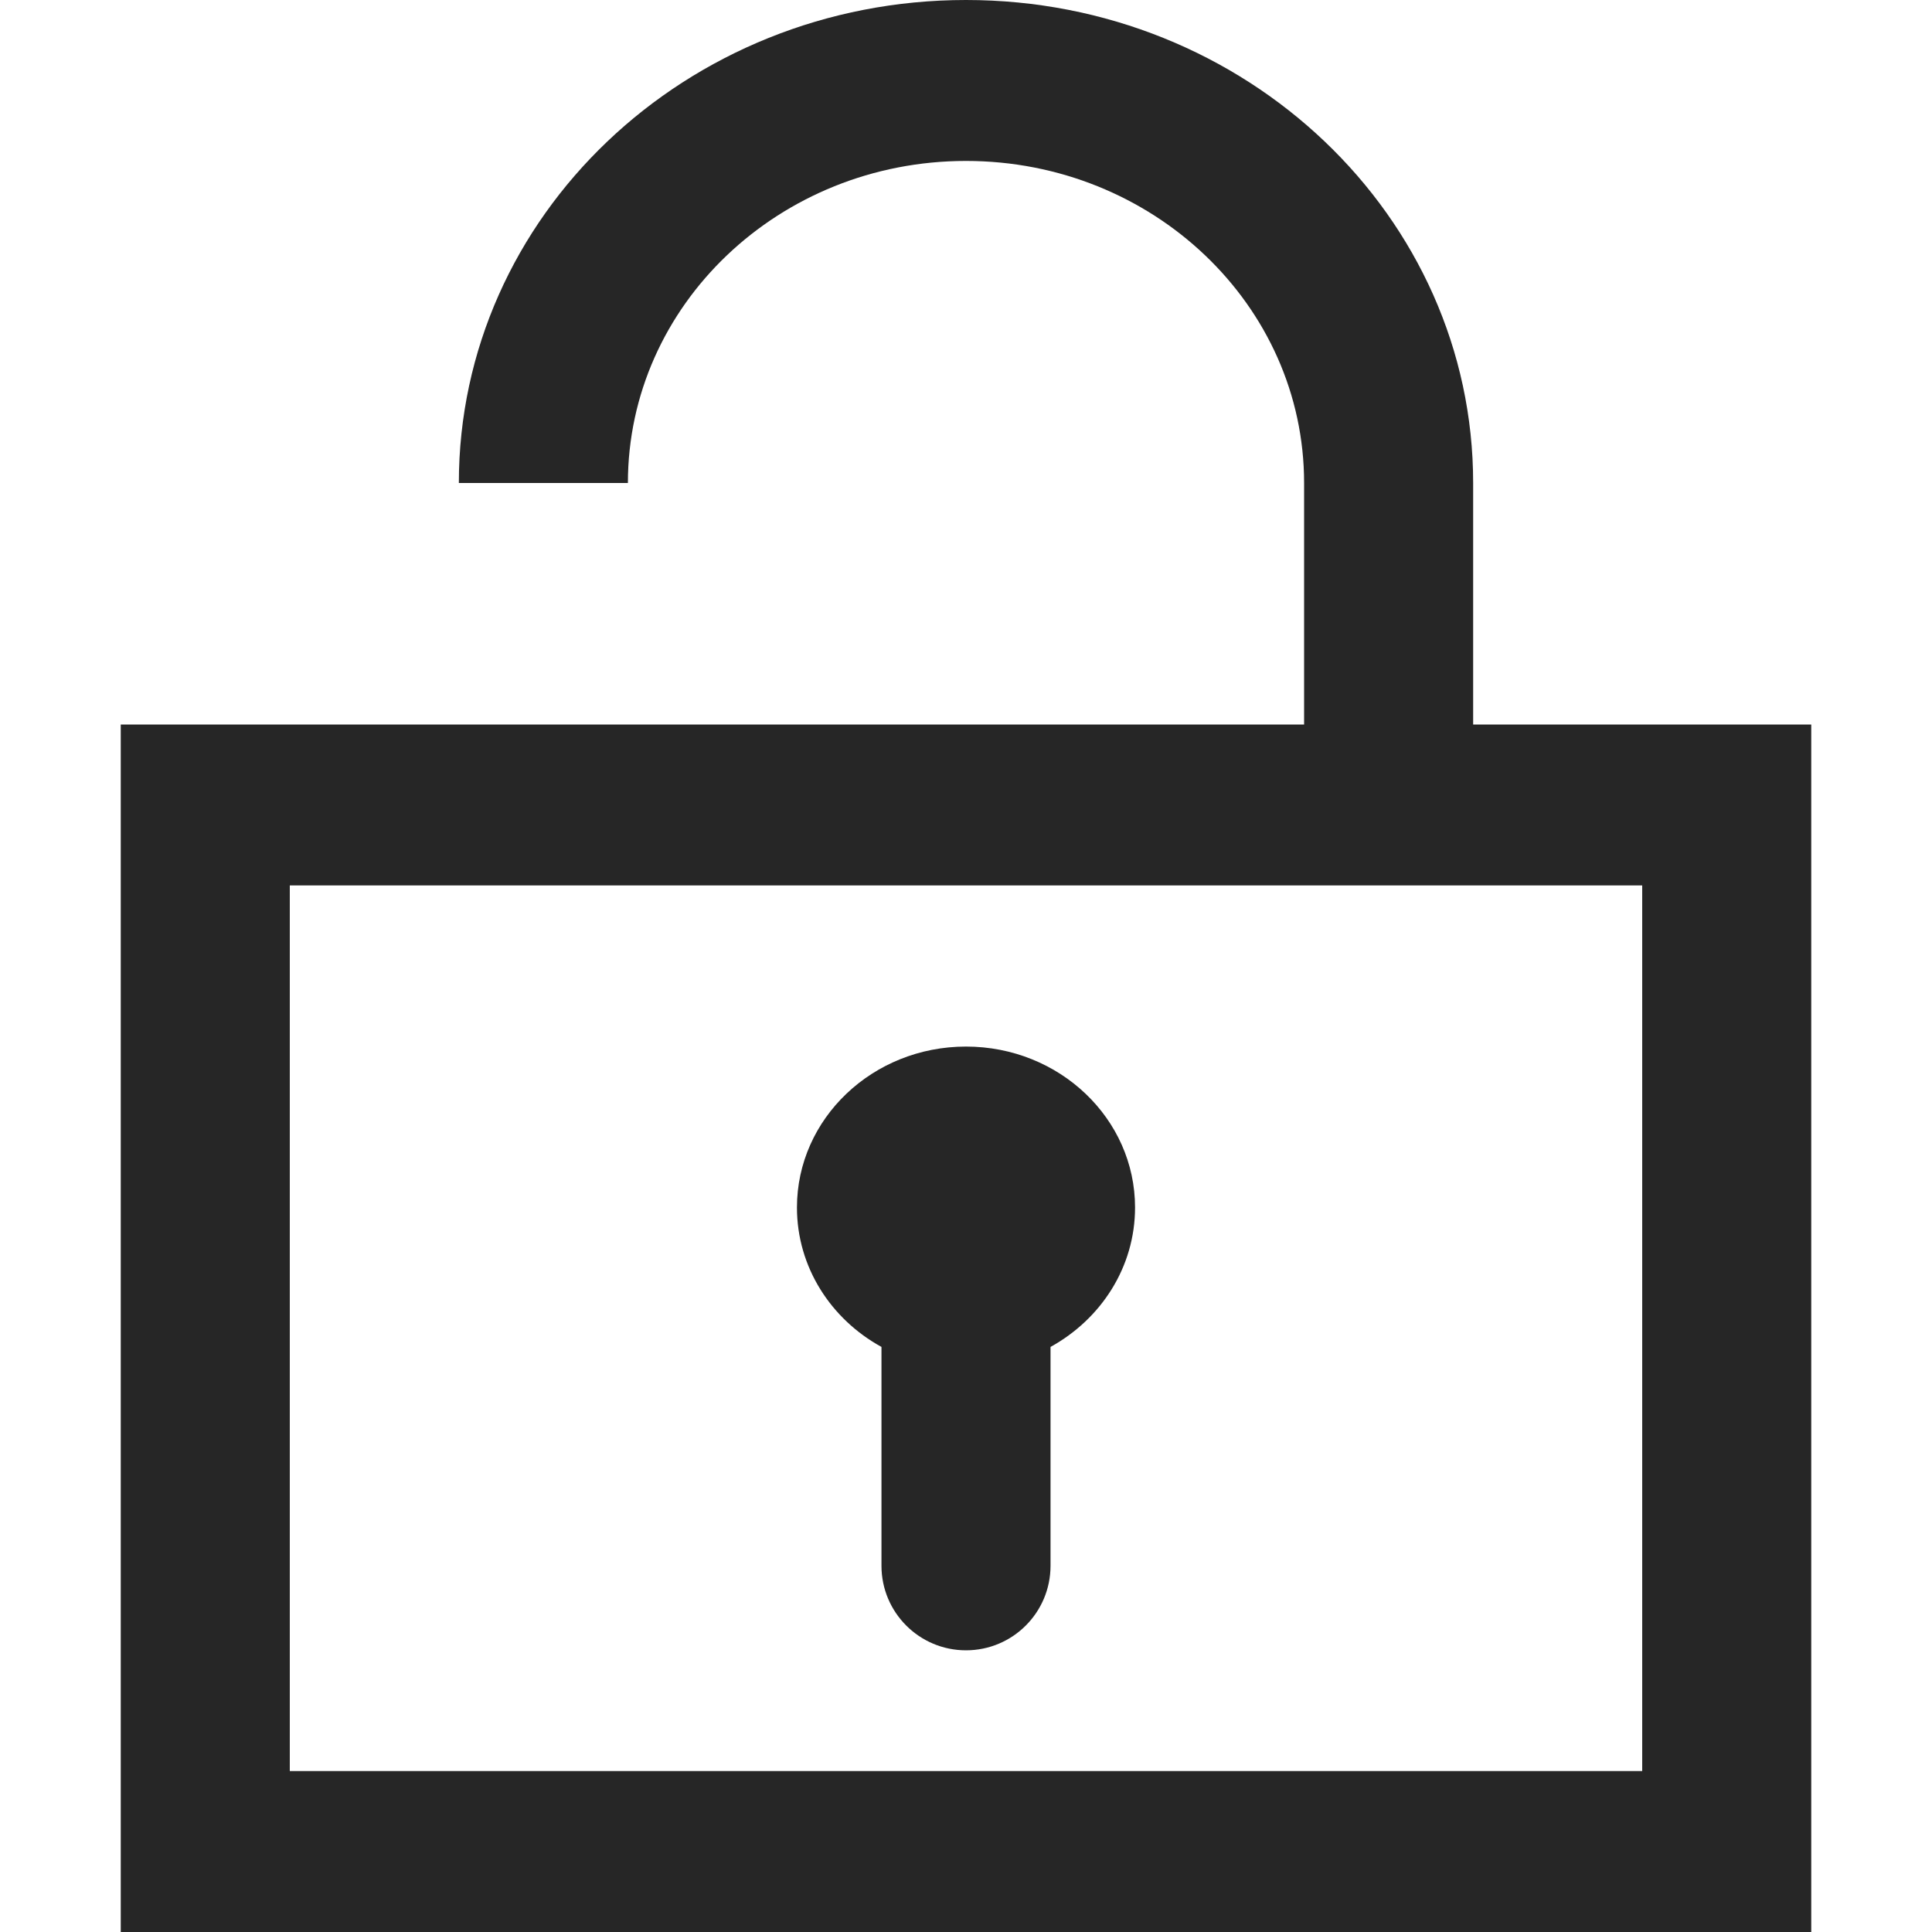
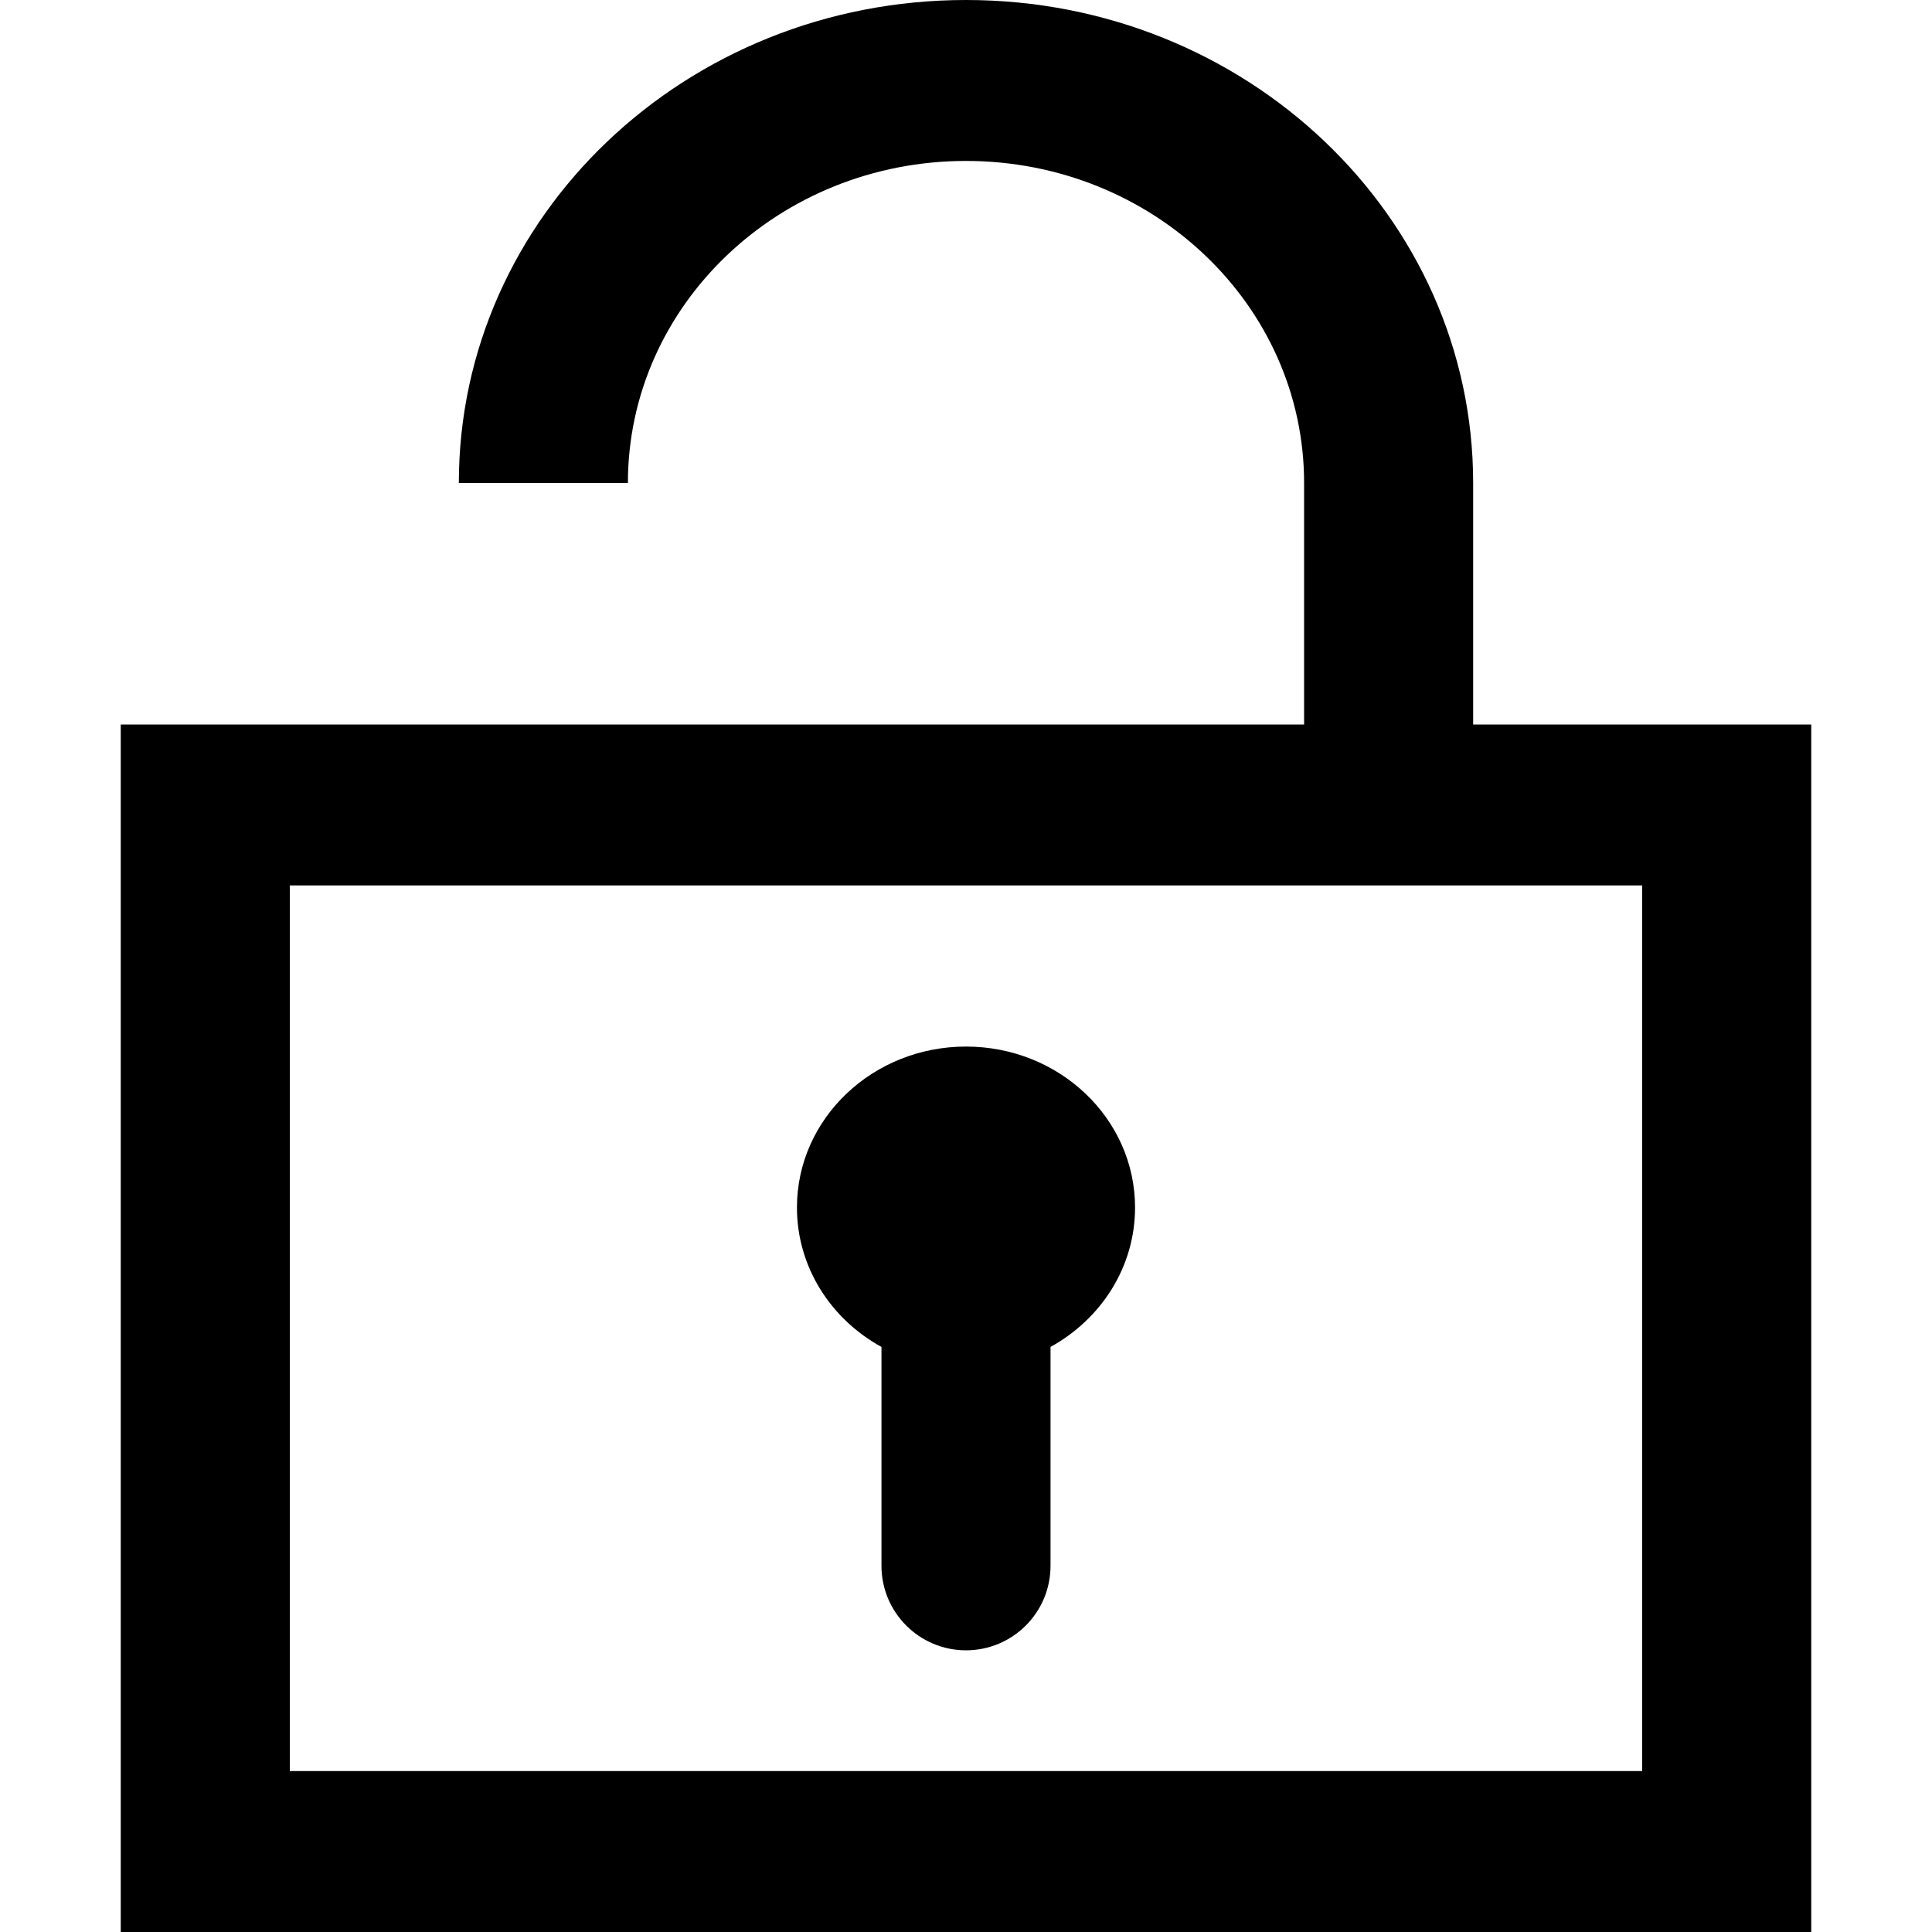
<svg xmlns="http://www.w3.org/2000/svg" viewBox="0 0 1024 1024" version="1.1">
-   <path d="M467.2 713.9c-26.8-14.7-44.8-42.3-44.8-73.9 0-47.1 40.1-85.3 89.6-85.3 49.5 0 89.6 38.2 89.6 85.3 0 31.6-18 59.1-44.8 73.9v116a44.8 44.8 0 0 1-89.6 0v-116zM243.2 384h448V256c0-94.3-80.3-170.7-179.2-170.7-98.9 0-179.2 76.4-179.2 170.7H243.2c0-141.4 120.3-256 268.8-256 148.5 0 268.8 114.6 268.8 256v128H960v640H64V384h179.2zM153.6 469.3v469.4h716.8V469.3H153.6z" fill="#262626" p-id="1907" />
+   <path d="M467.2 713.9c-26.8-14.7-44.8-42.3-44.8-73.9 0-47.1 40.1-85.3 89.6-85.3 49.5 0 89.6 38.2 89.6 85.3 0 31.6-18 59.1-44.8 73.9v116a44.8 44.8 0 0 1-89.6 0v-116zM243.2 384h448V256c0-94.3-80.3-170.7-179.2-170.7-98.9 0-179.2 76.4-179.2 170.7H243.2c0-141.4 120.3-256 268.8-256 148.5 0 268.8 114.6 268.8 256v128H960v640H64V384h179.2zM153.6 469.3v469.4h716.8V469.3H153.6z" fill="#0" p-id="1907" />
</svg>
